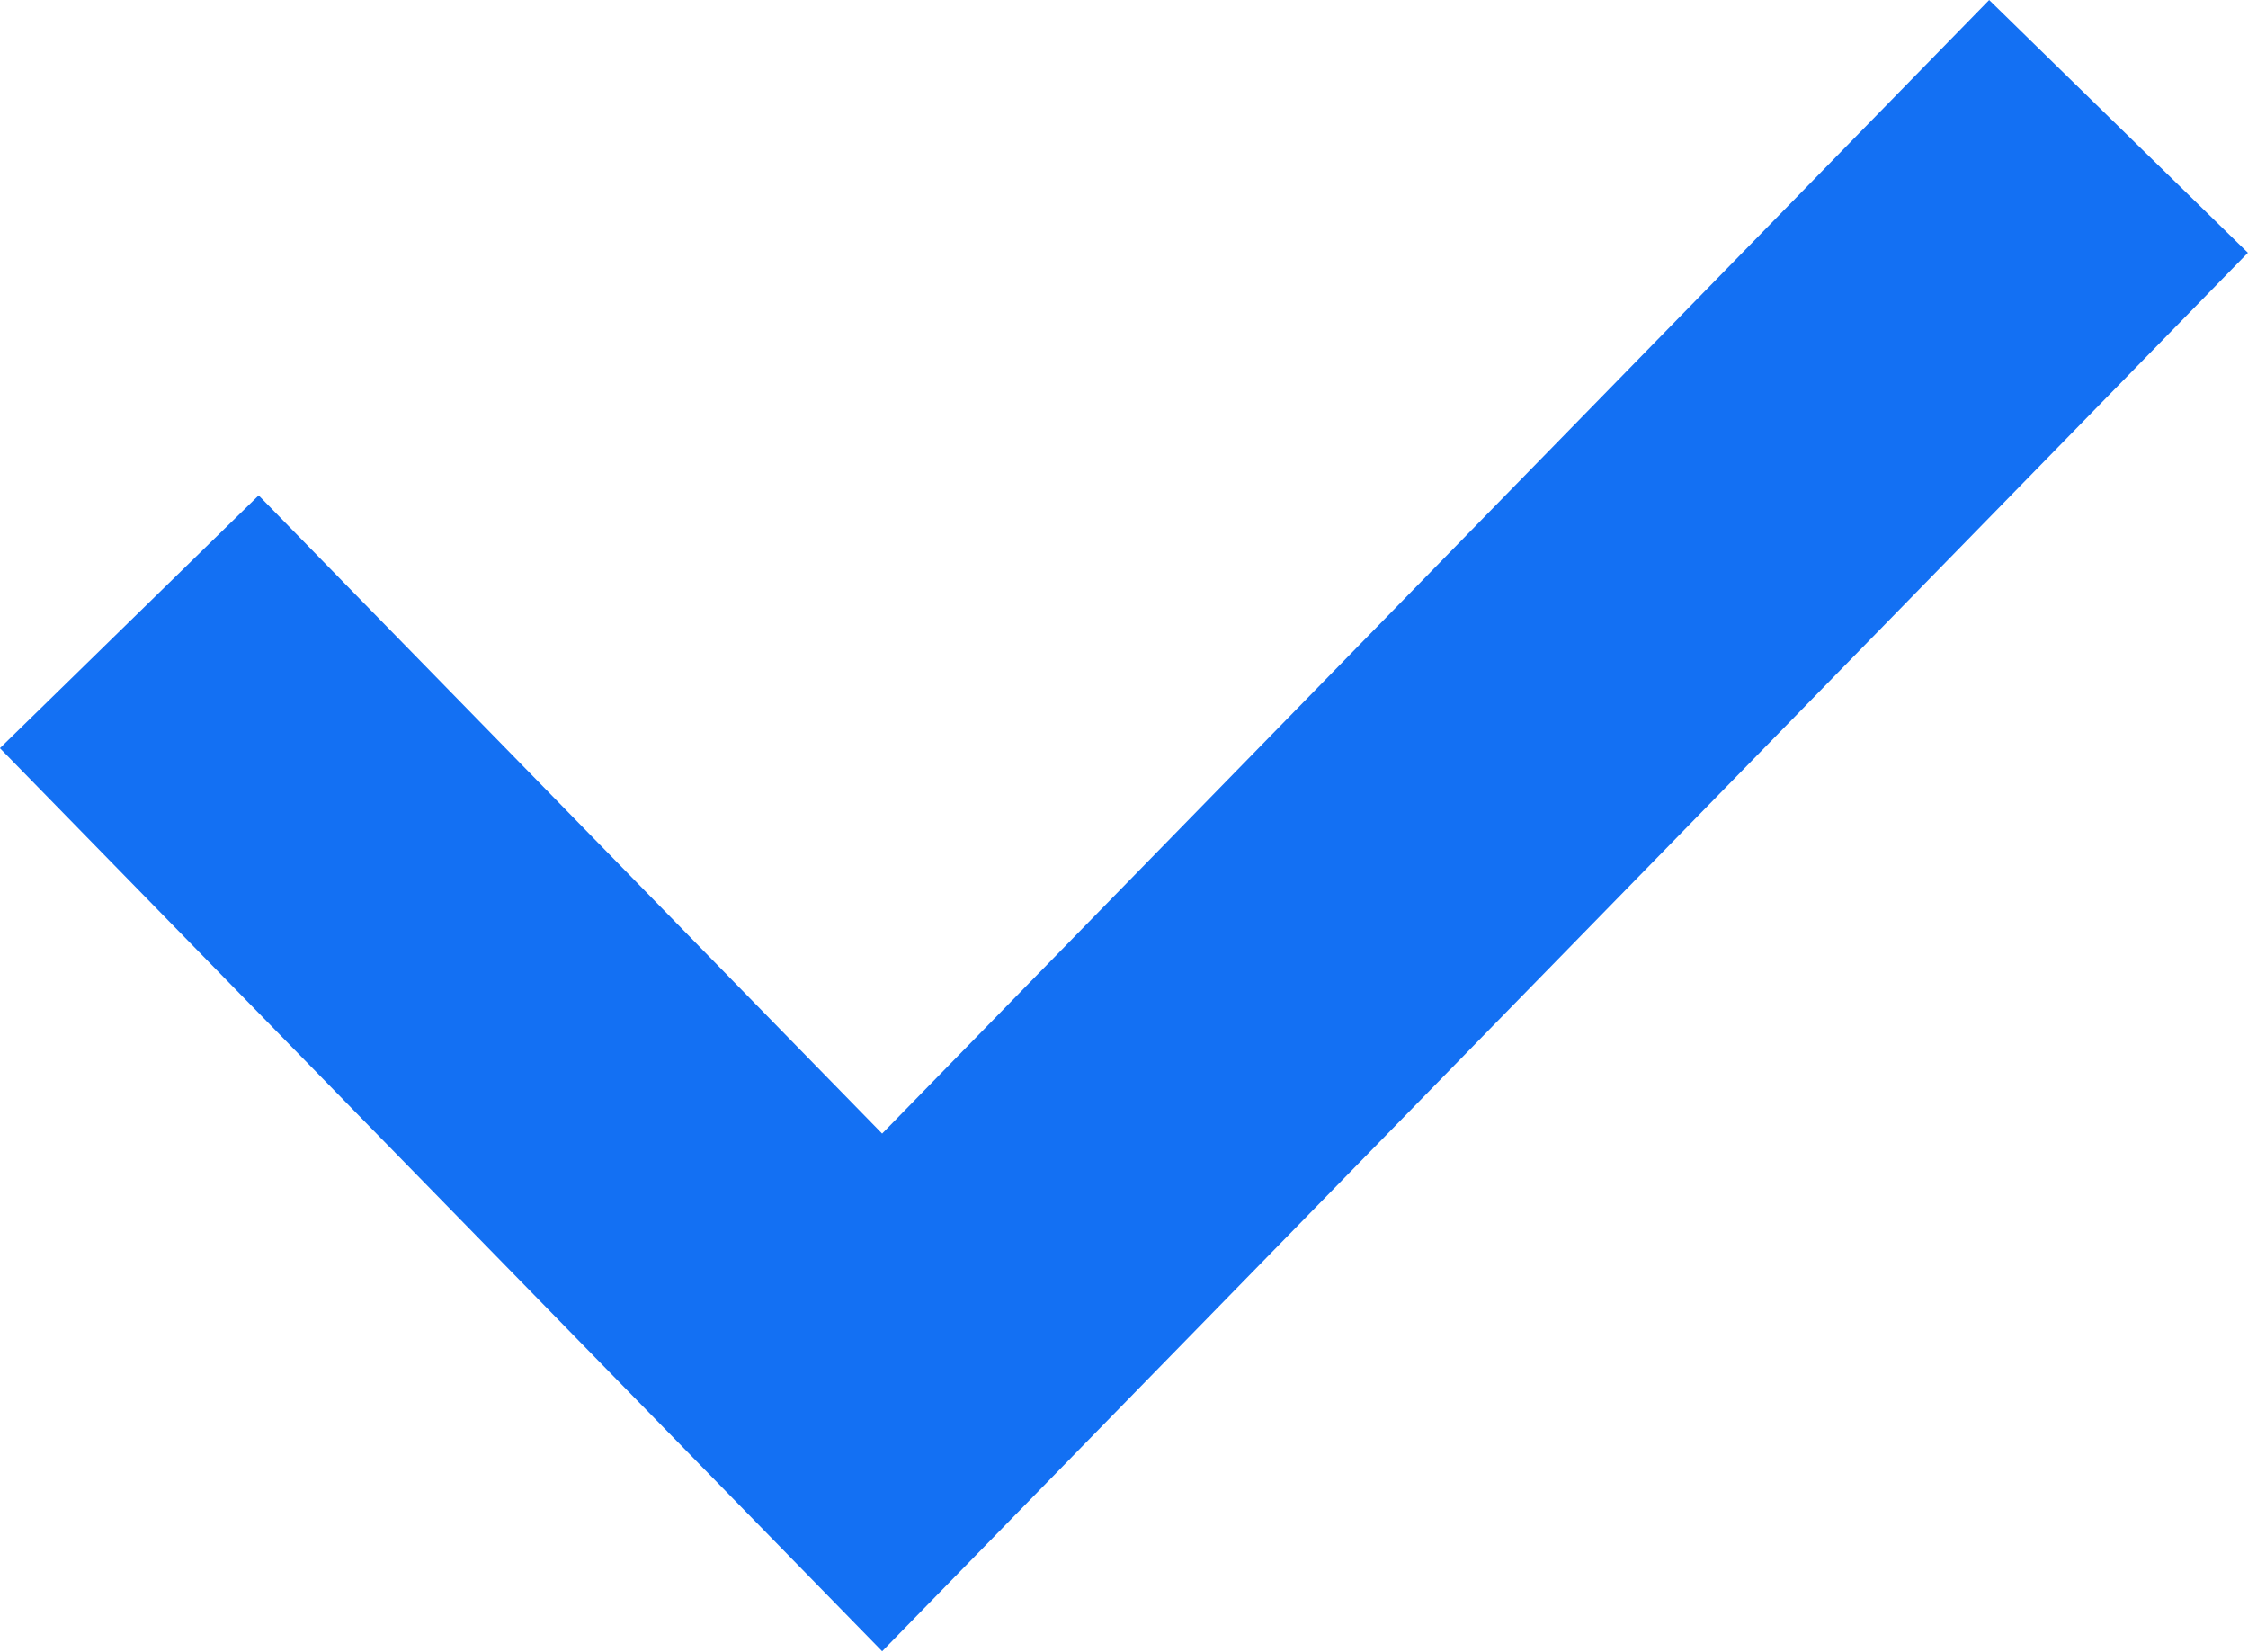
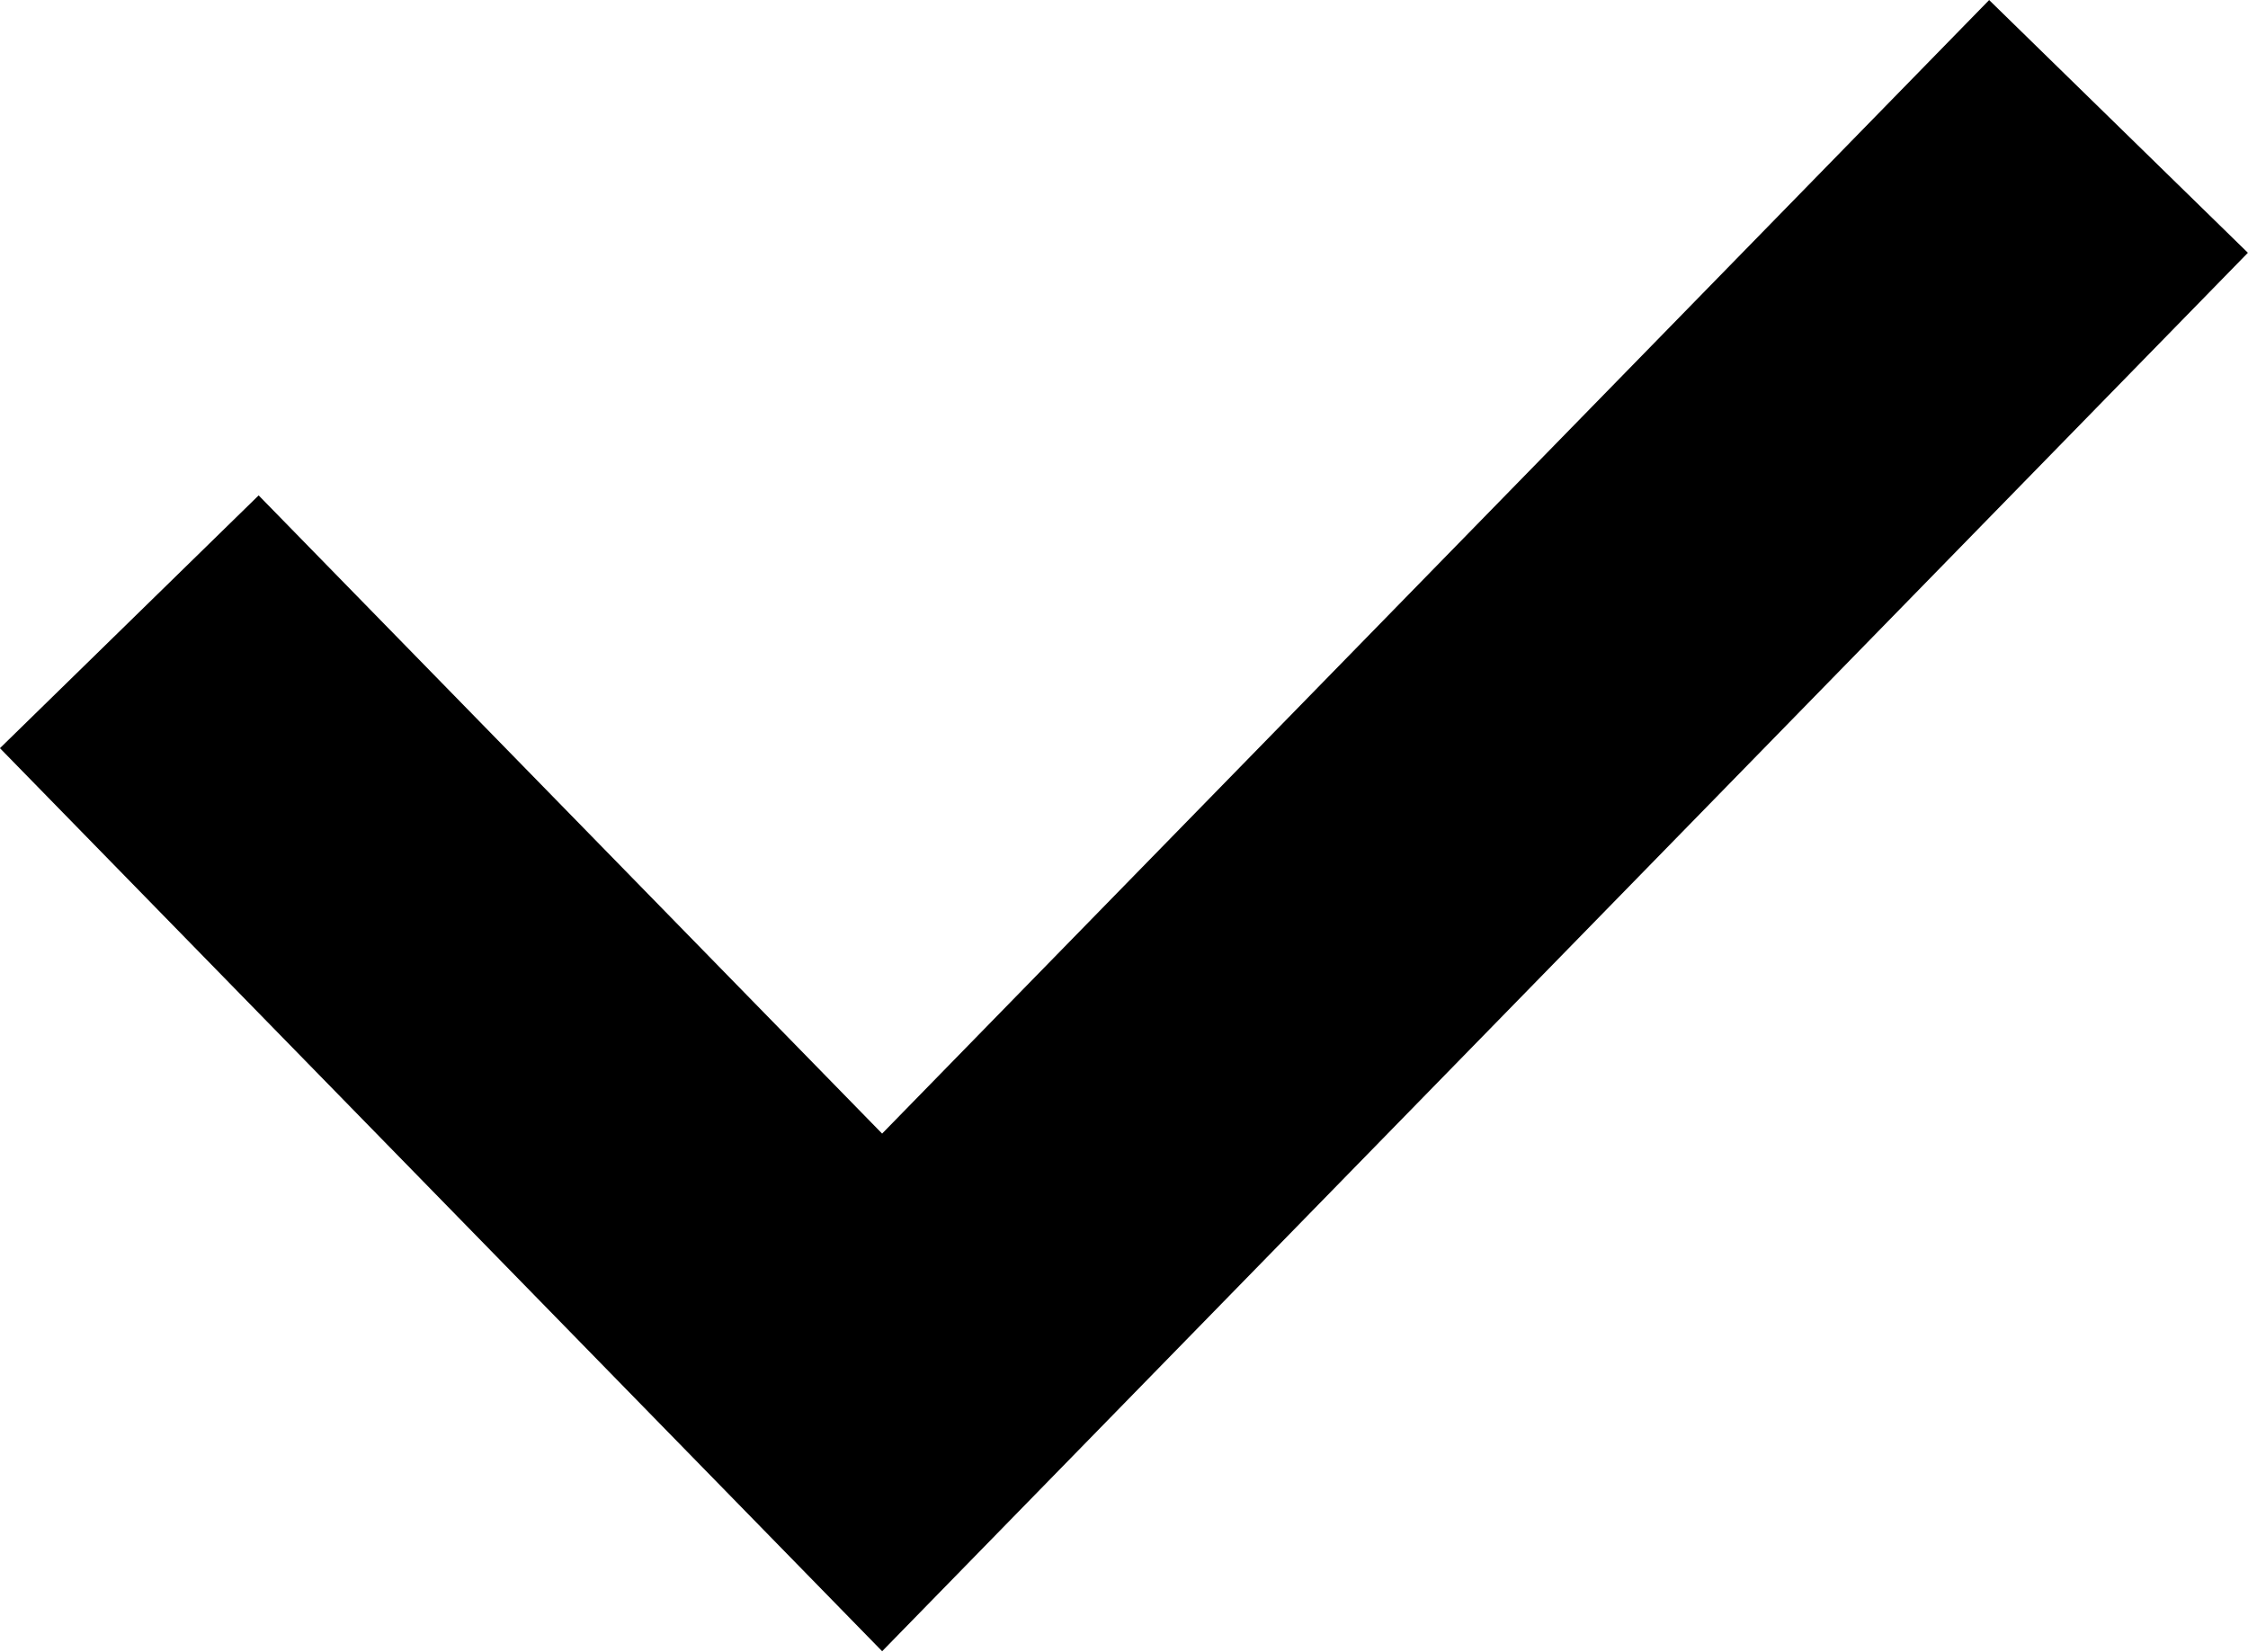
<svg xmlns="http://www.w3.org/2000/svg" width="12.431" height="9.13" viewBox="0 0 12.431 9.13" fill="none">
-   <path stroke="rgba(19, 112, 243, 1)" stroke-width="2" d="M0.715 3.438L4.878 7.699L11.715 0.699" />
+   <path stroke="currentColor" stroke-width="2" d="M0.715 3.438L4.878 7.699L11.715 0.699" />
</svg>
